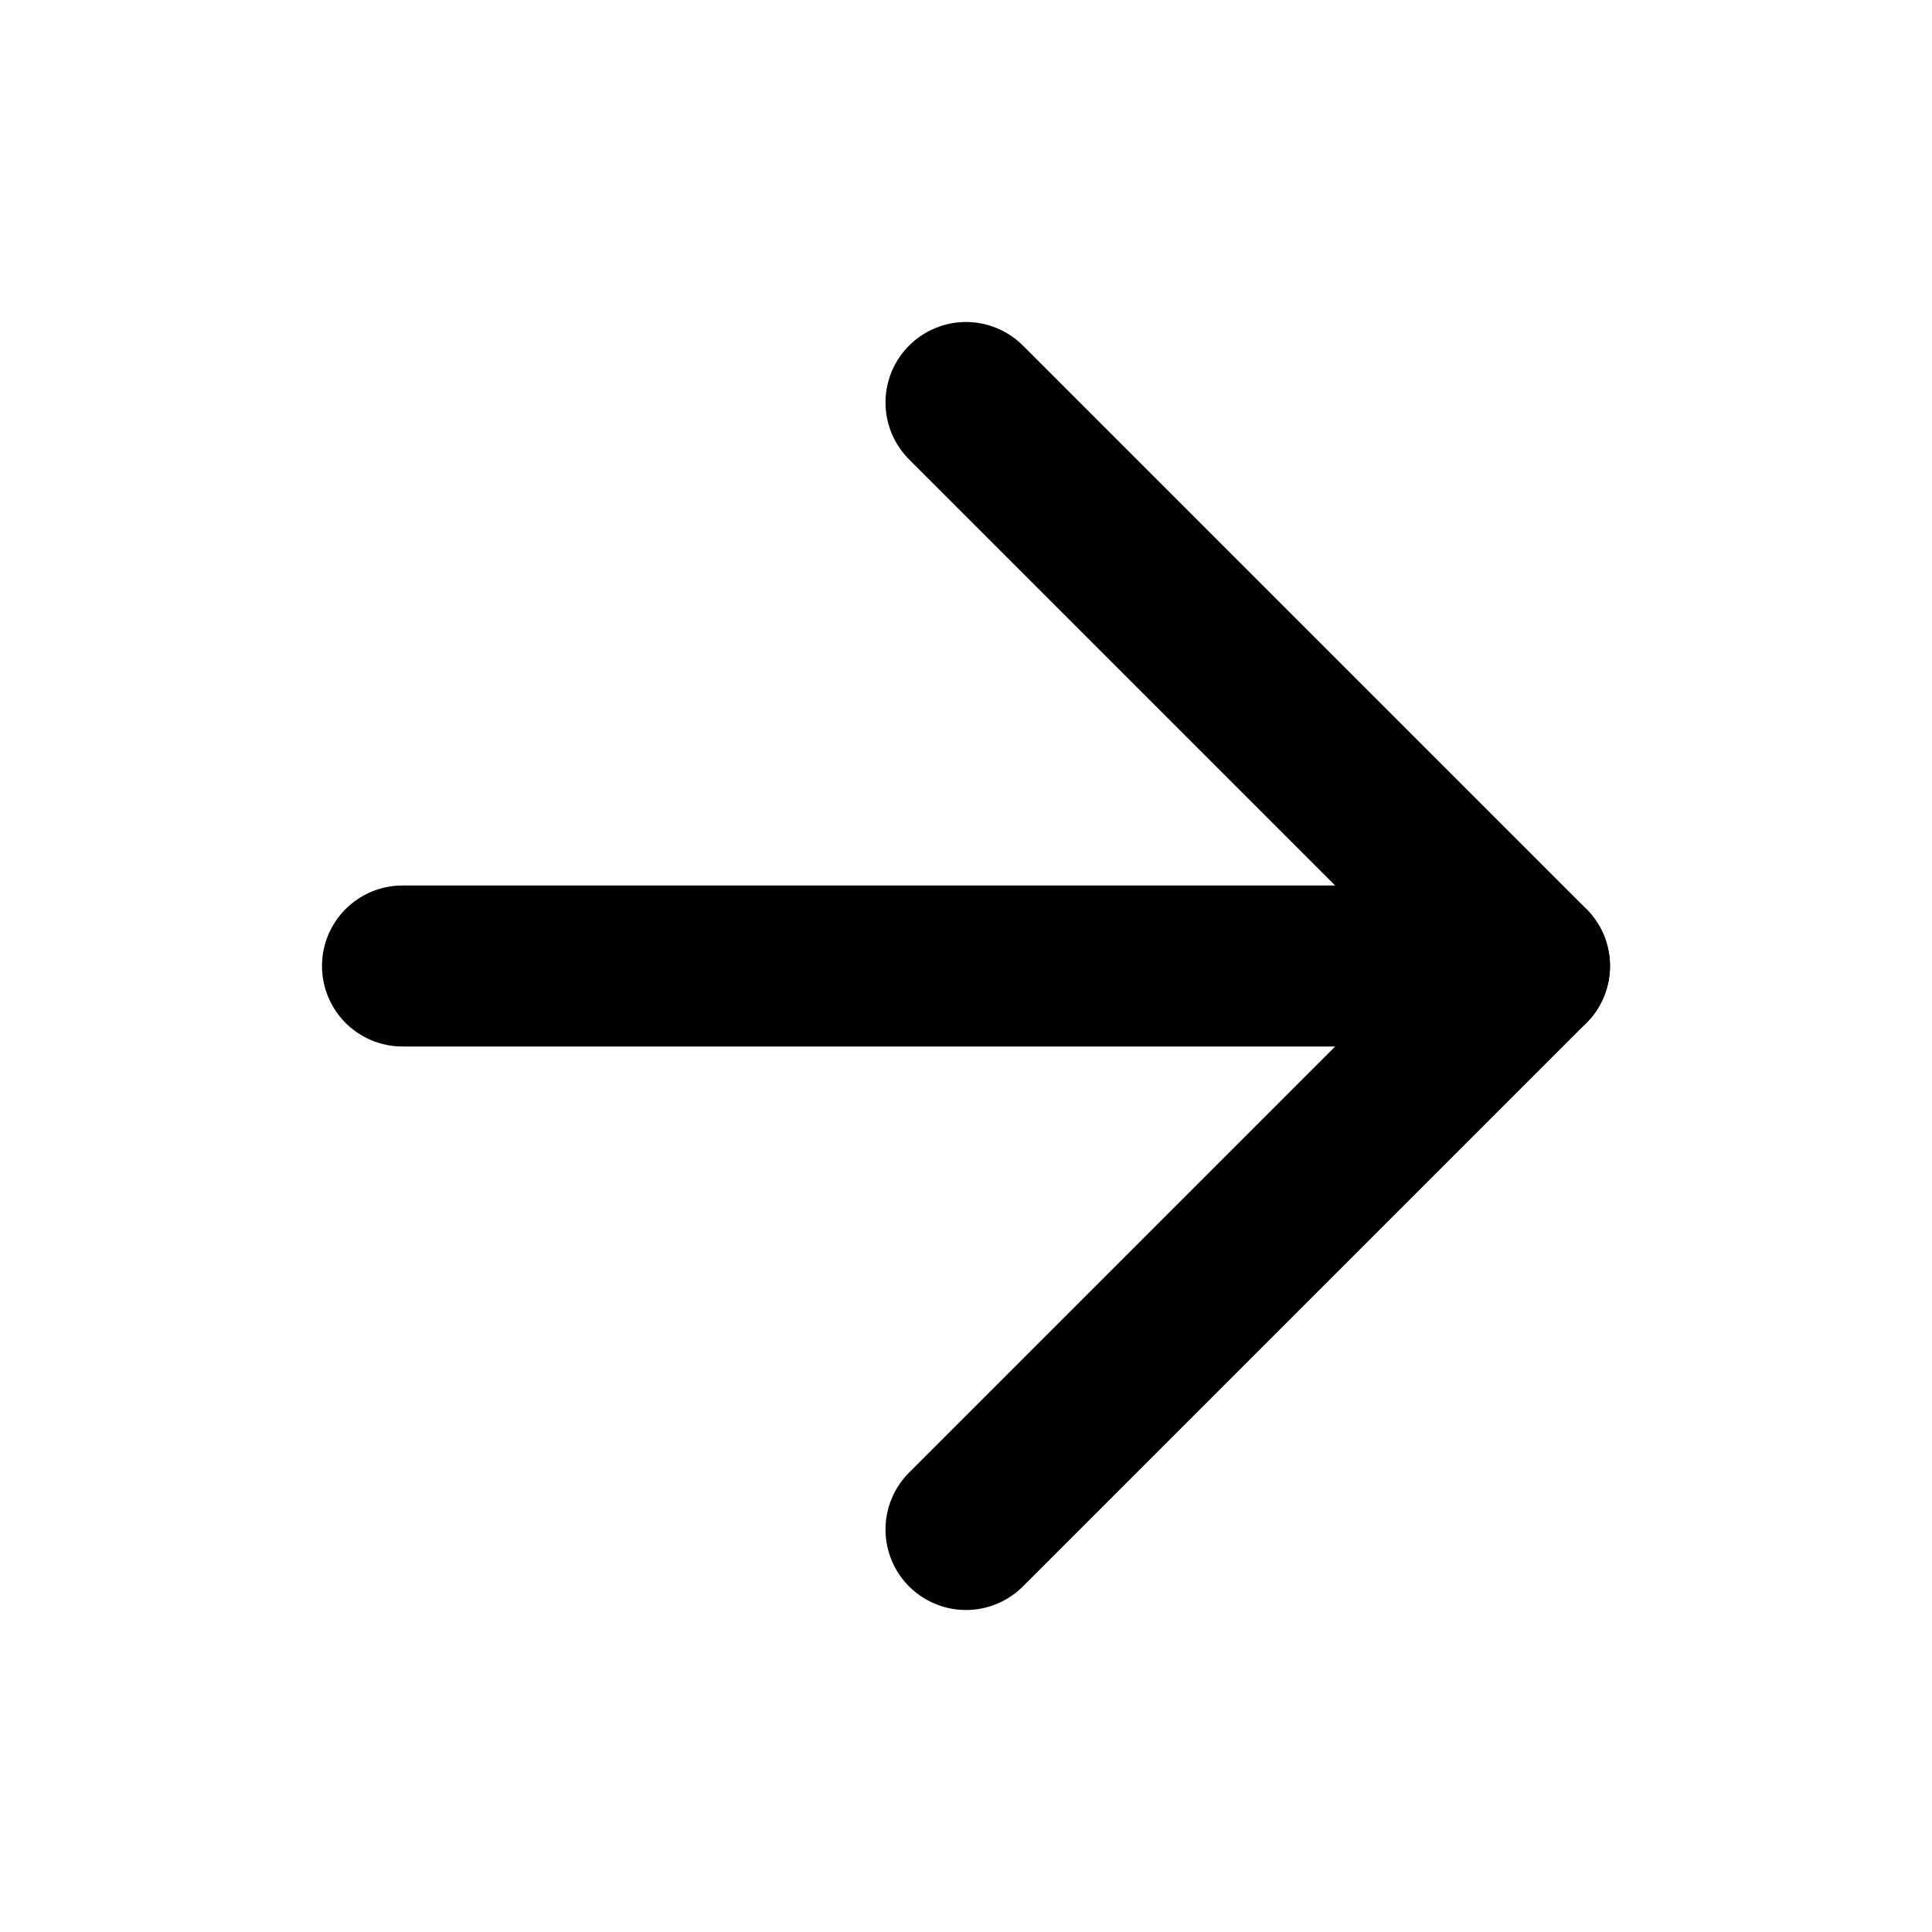
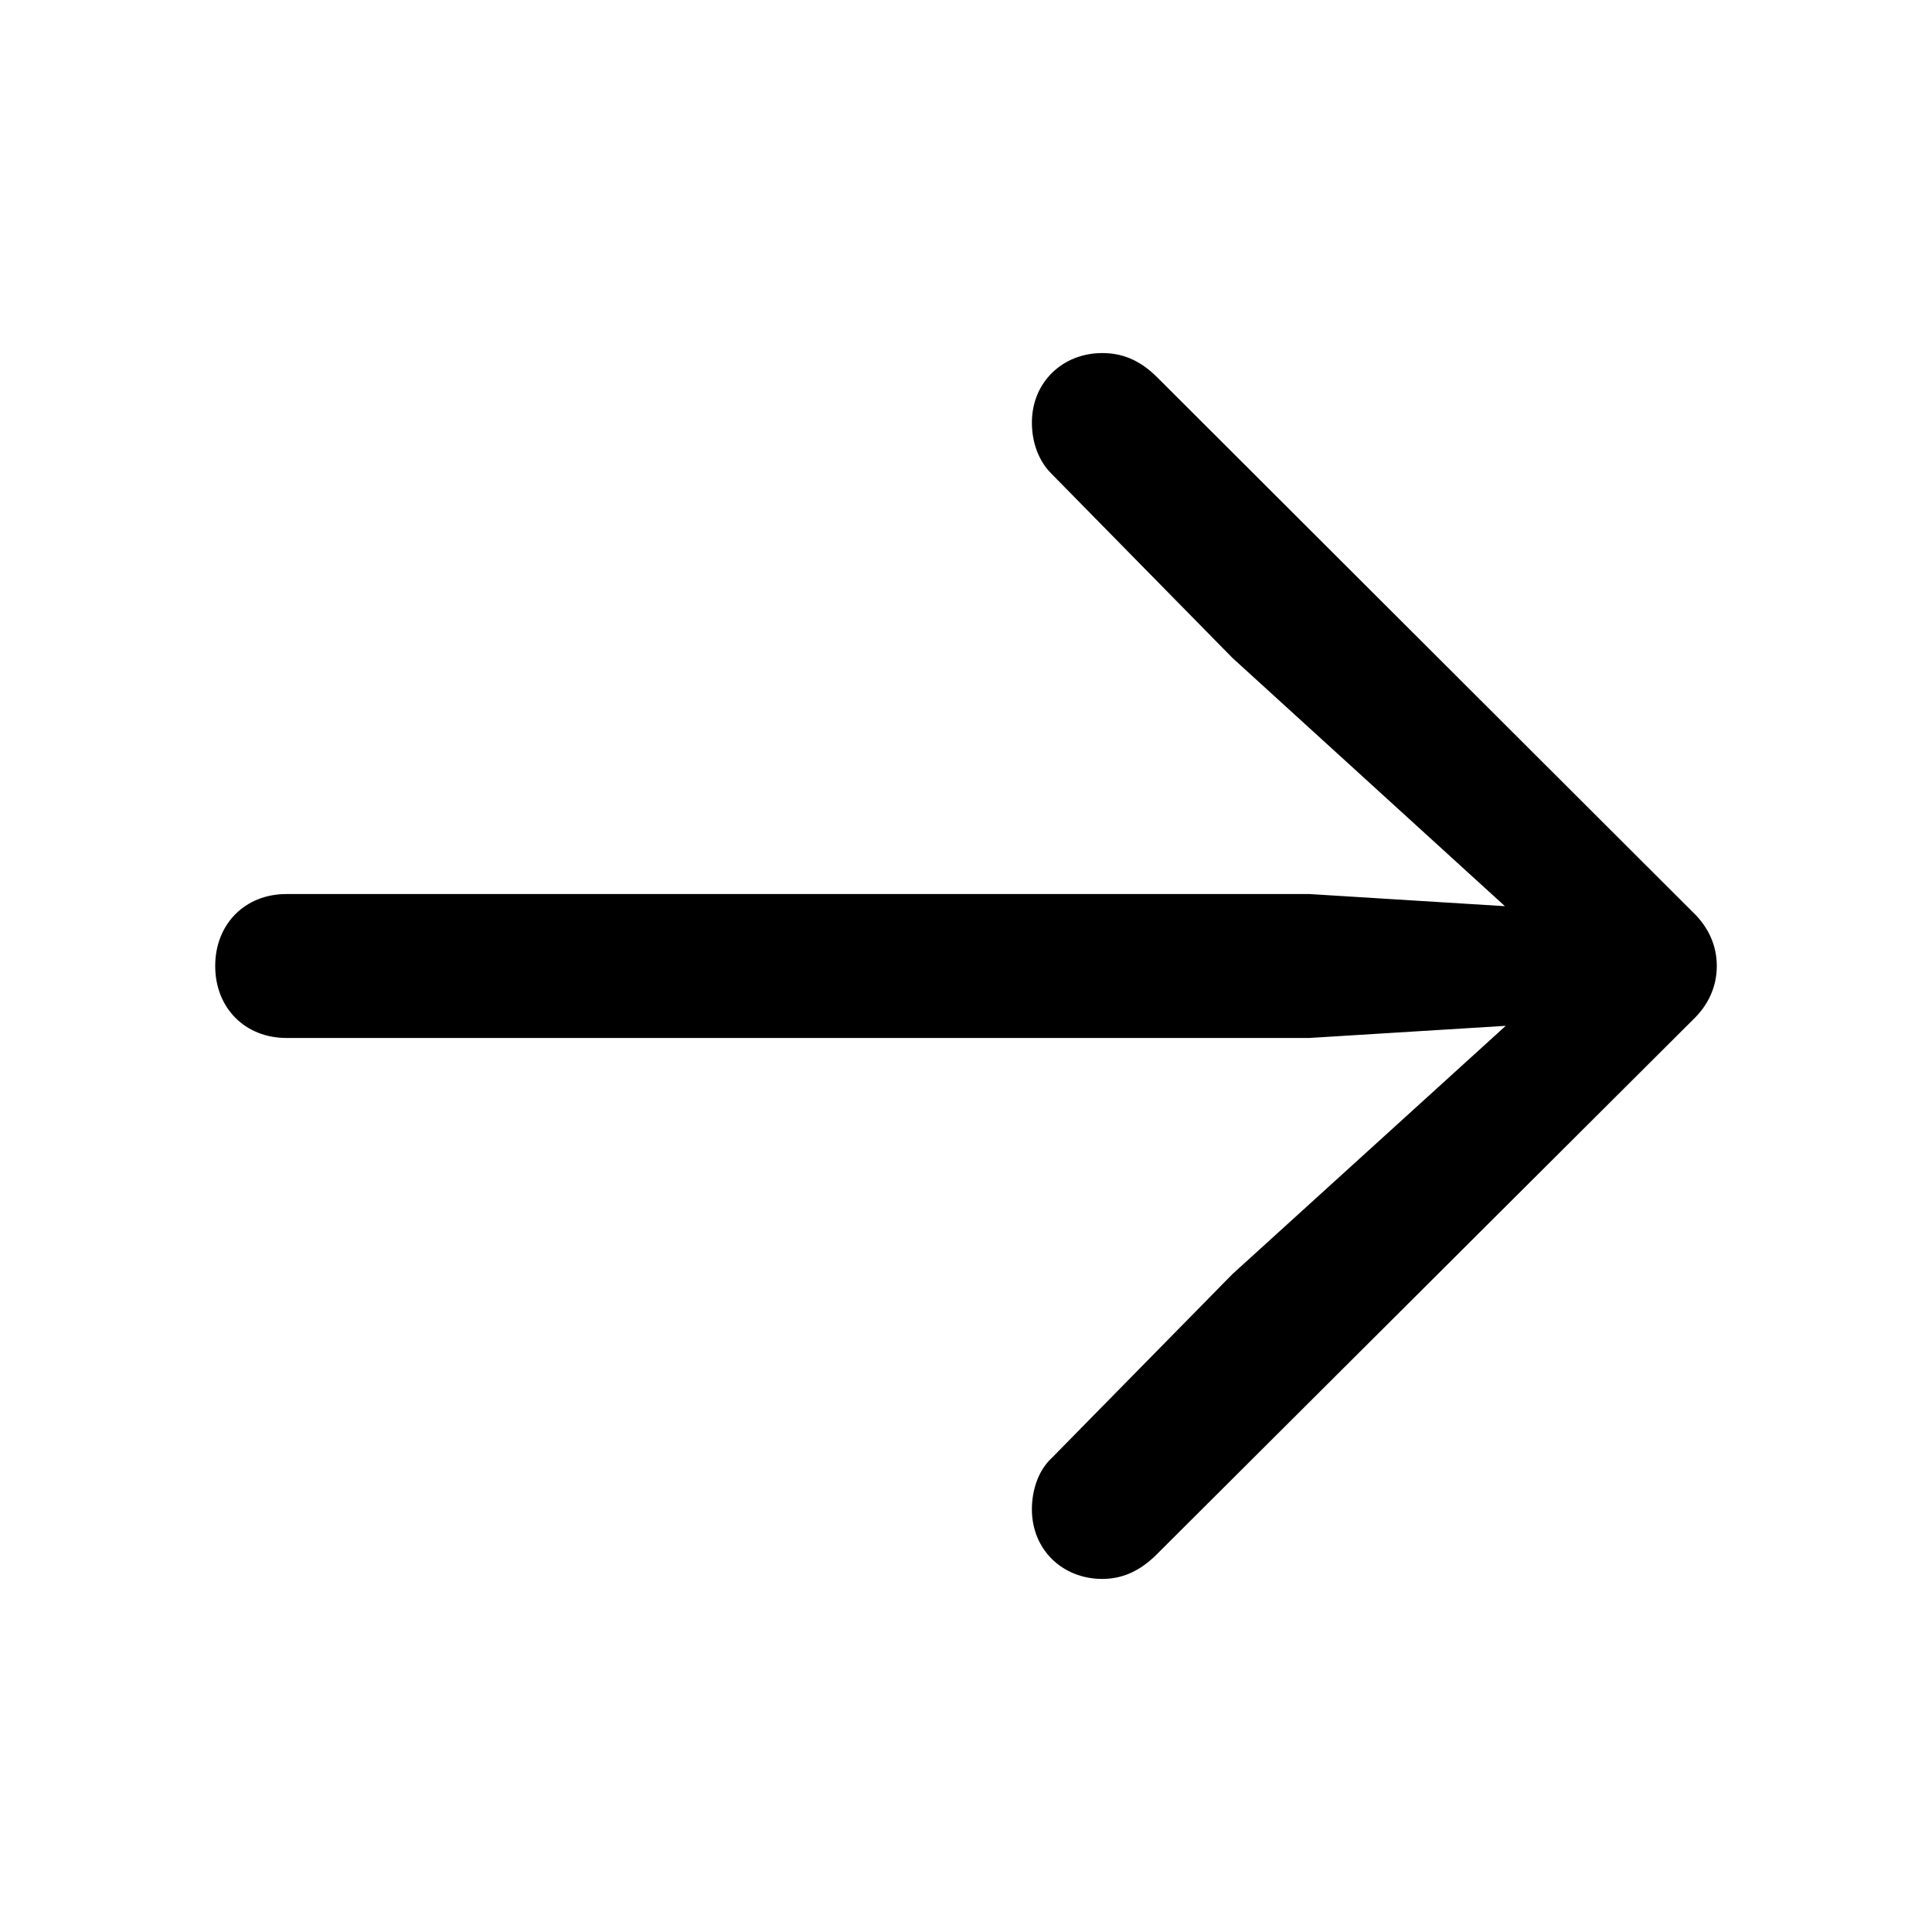
- <svg xmlns="http://www.w3.org/2000/svg" class="lucide lucide-arrow-right" width="24" height="24" viewBox="0 0 24 24" fill="none" stroke="currentColor" stroke-width="2" stroke-linecap="round" stroke-linejoin="round">
-   <path d="M5 12h14" />
-   <path d="m12 5 7 7-7 7" />
+ <svg xmlns="http://www.w3.org/2000/svg" width="56" height="56" viewBox="0 0 56 56">
+   <path d="M 49.762 28 C 49.762 27.414 49.528 26.875 49.059 26.43 L 33.543 10.938 C 33.027 10.422 32.512 10.234 31.949 10.234 C 30.801 10.234 29.91 11.078 29.91 12.25 C 29.91 12.812 30.098 13.351 30.473 13.727 L 35.723 19.07 L 43.621 26.266 L 37.949 25.914 L 8.301 25.914 C 7.106 25.914 6.238 26.781 6.238 28 C 6.238 29.219 7.106 30.086 8.301 30.086 L 37.949 30.086 L 43.645 29.734 L 35.723 36.93 L 30.473 42.273 C 30.098 42.625 29.91 43.188 29.91 43.75 C 29.91 44.922 30.801 45.766 31.949 45.766 C 32.512 45.766 33.004 45.555 33.473 45.109 L 49.059 29.57 C 49.528 29.125 49.762 28.586 49.762 28 Z" />
</svg>
